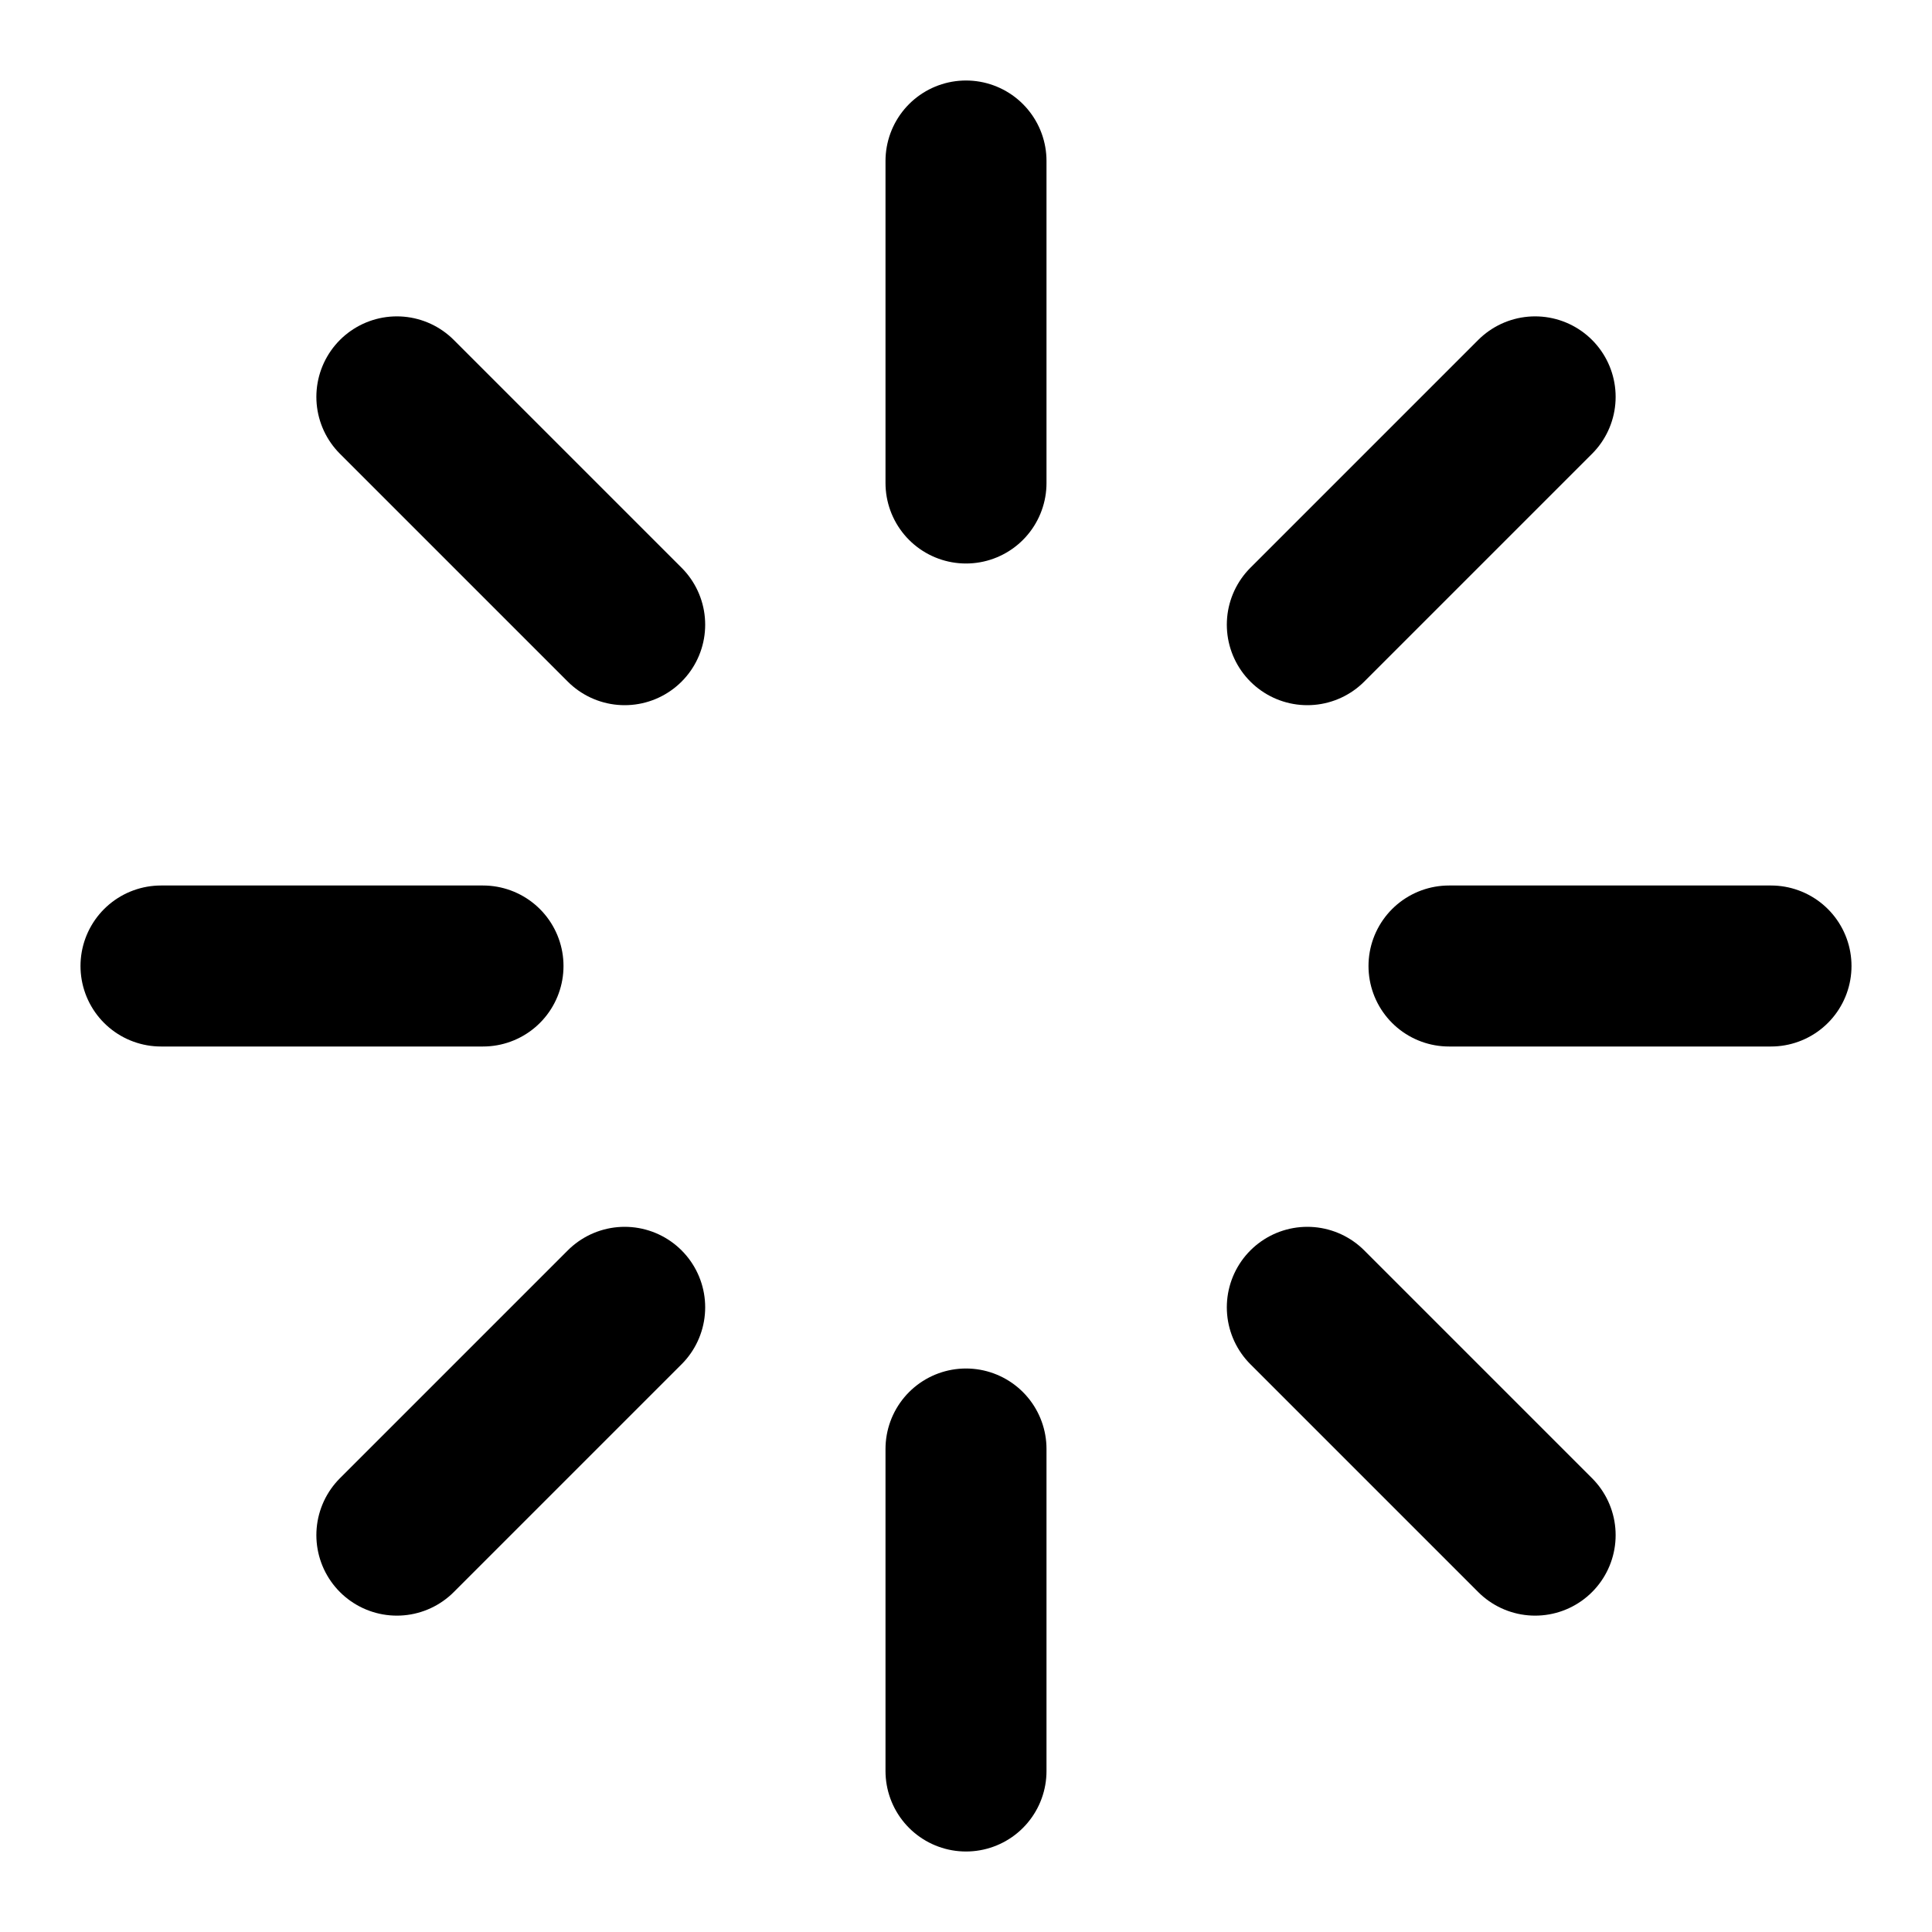
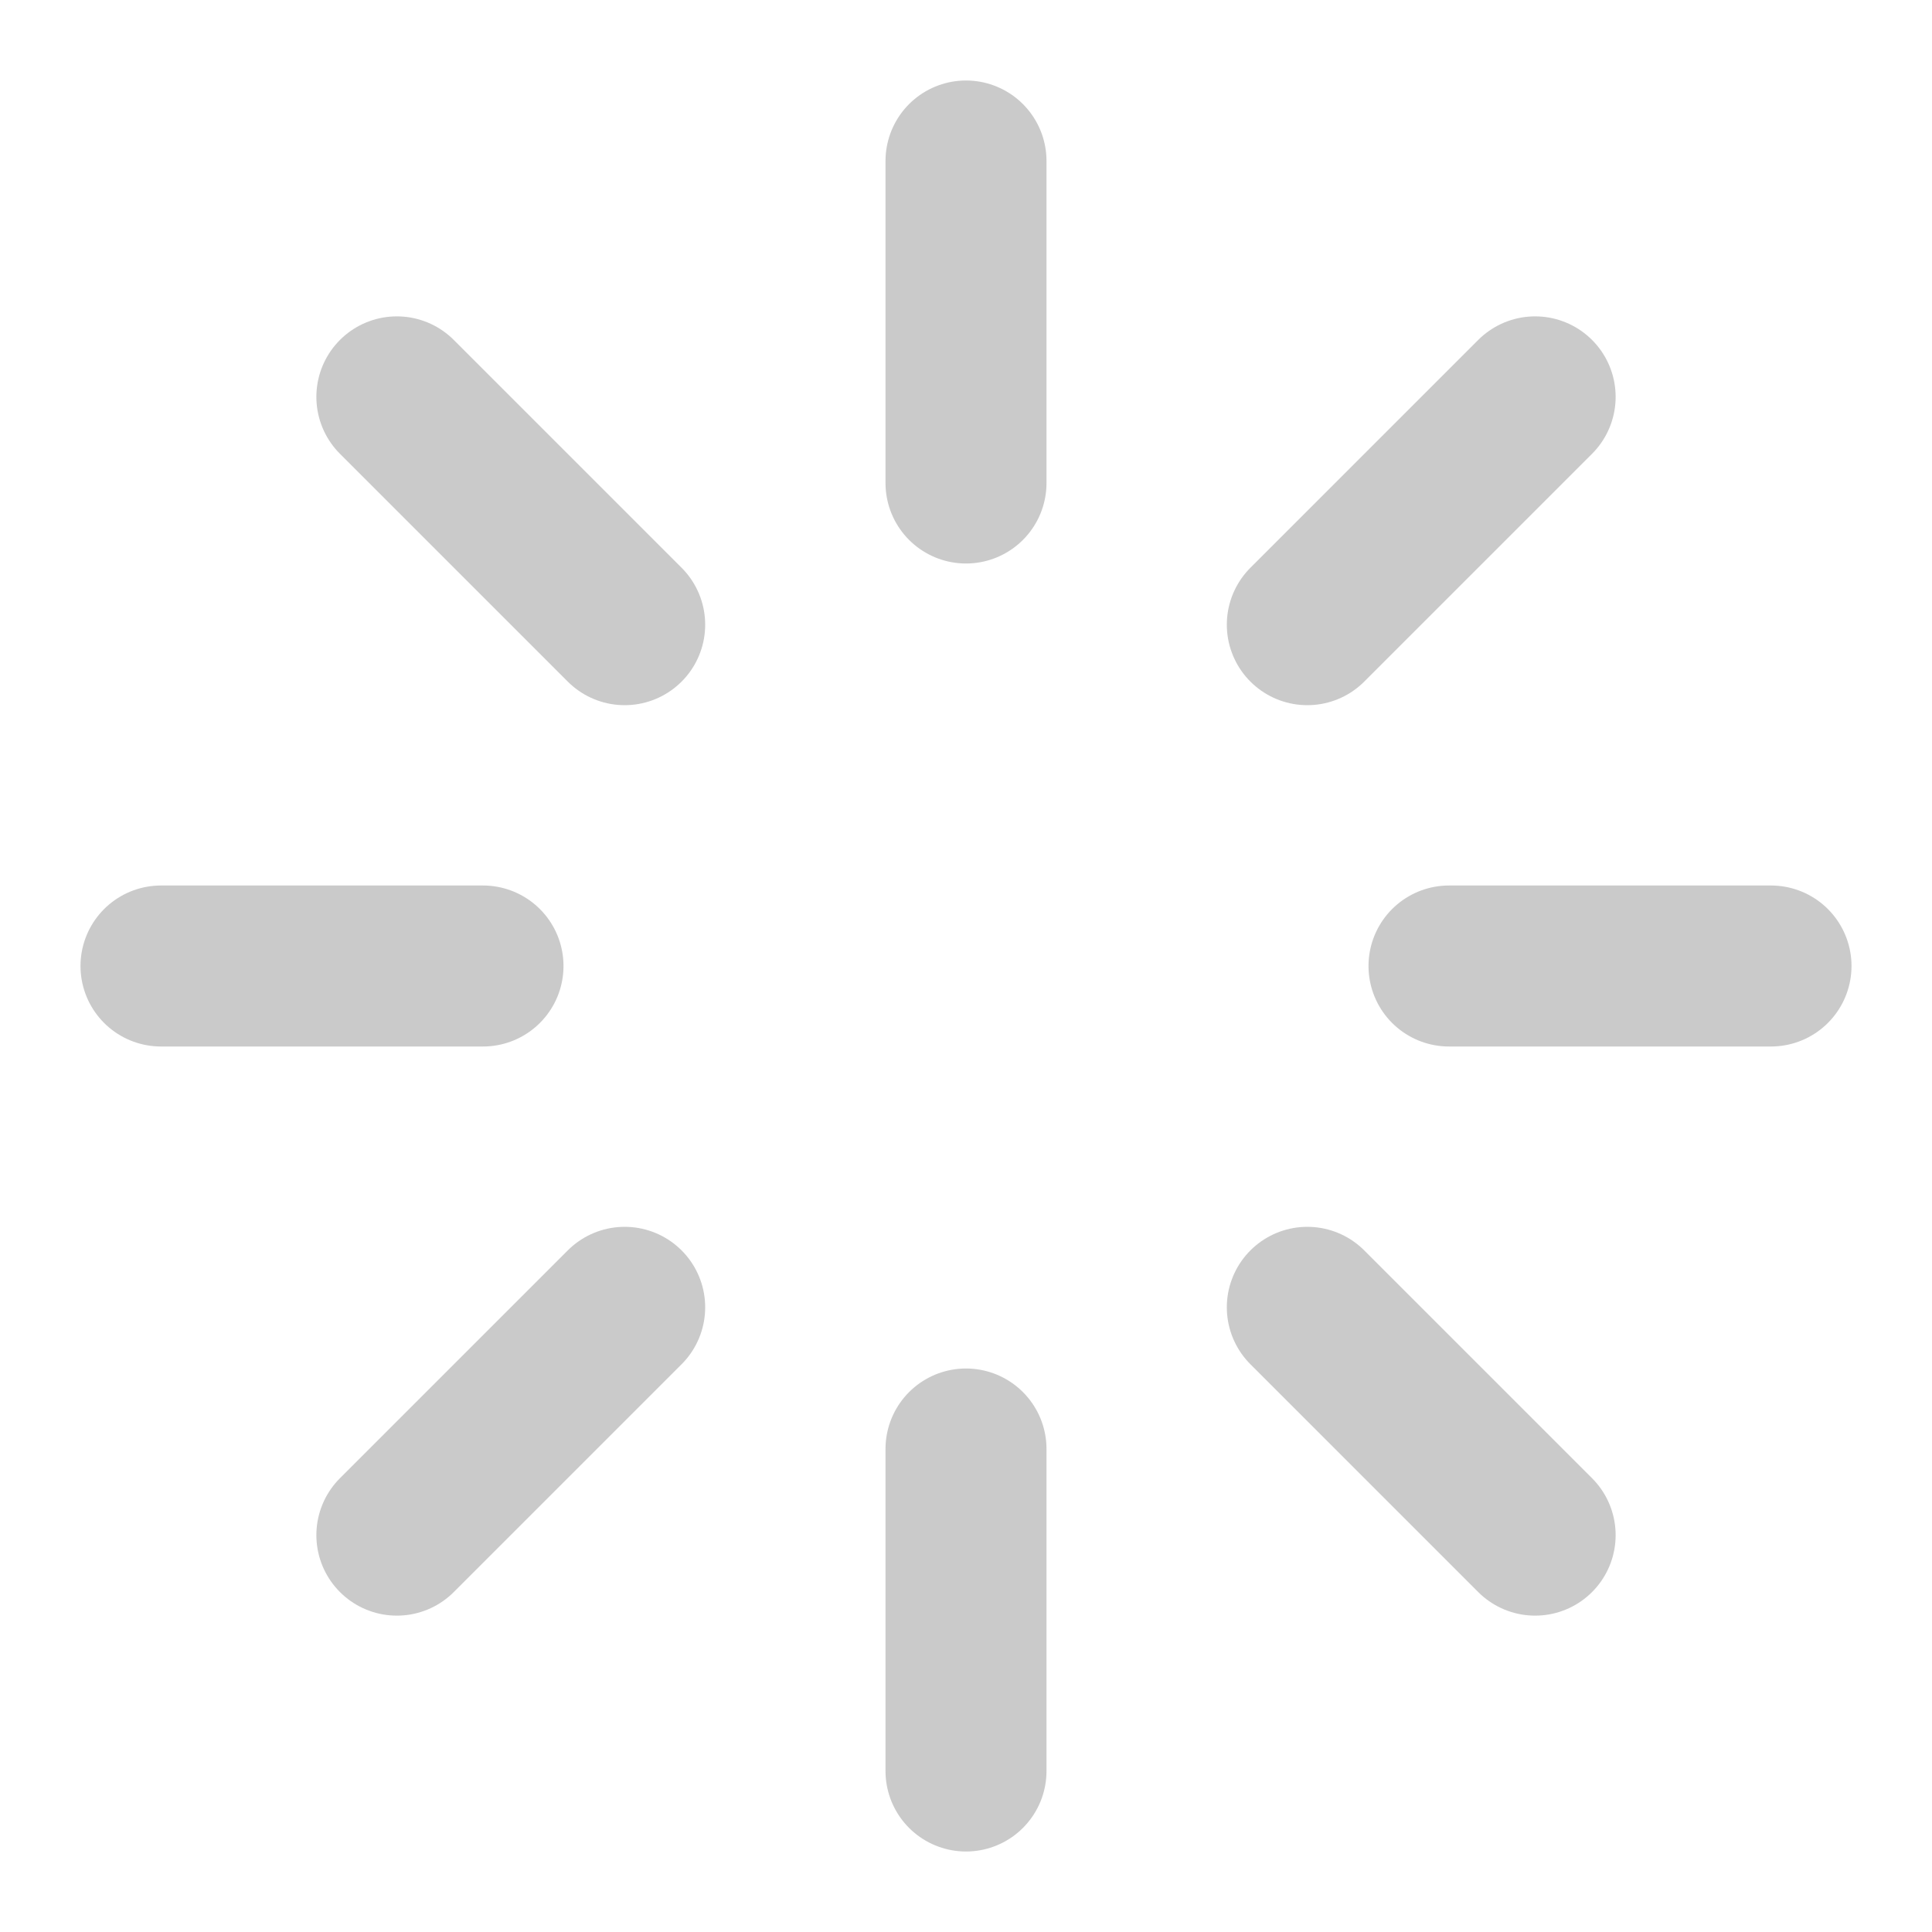
- <svg xmlns="http://www.w3.org/2000/svg" width="24" height="24" viewBox="0 0 24 24" fill="none" stroke="currentColor" stroke-width="2" stroke-linecap="round" stroke-linejoin="round" class="feather feather-loader">
+ <svg xmlns="http://www.w3.org/2000/svg" width="32" height="32" viewBox="0 0 24 24" fill="none" stroke="#CACACA" stroke-width="2" stroke-linecap="round" stroke-linejoin="round" class="feather feather-loader">
  <line x1="12" y1="2" x2="12" y2="6" />
  <line x1="12" y1="18" x2="12" y2="22" />
  <line x1="4.93" y1="4.93" x2="7.76" y2="7.76" />
  <line x1="16.24" y1="16.24" x2="19.07" y2="19.07" />
  <line x1="2" y1="12" x2="6" y2="12" />
  <line x1="18" y1="12" x2="22" y2="12" />
  <line x1="4.93" y1="19.07" x2="7.76" y2="16.24" />
  <line x1="16.24" y1="7.76" x2="19.07" y2="4.93" />
</svg>
